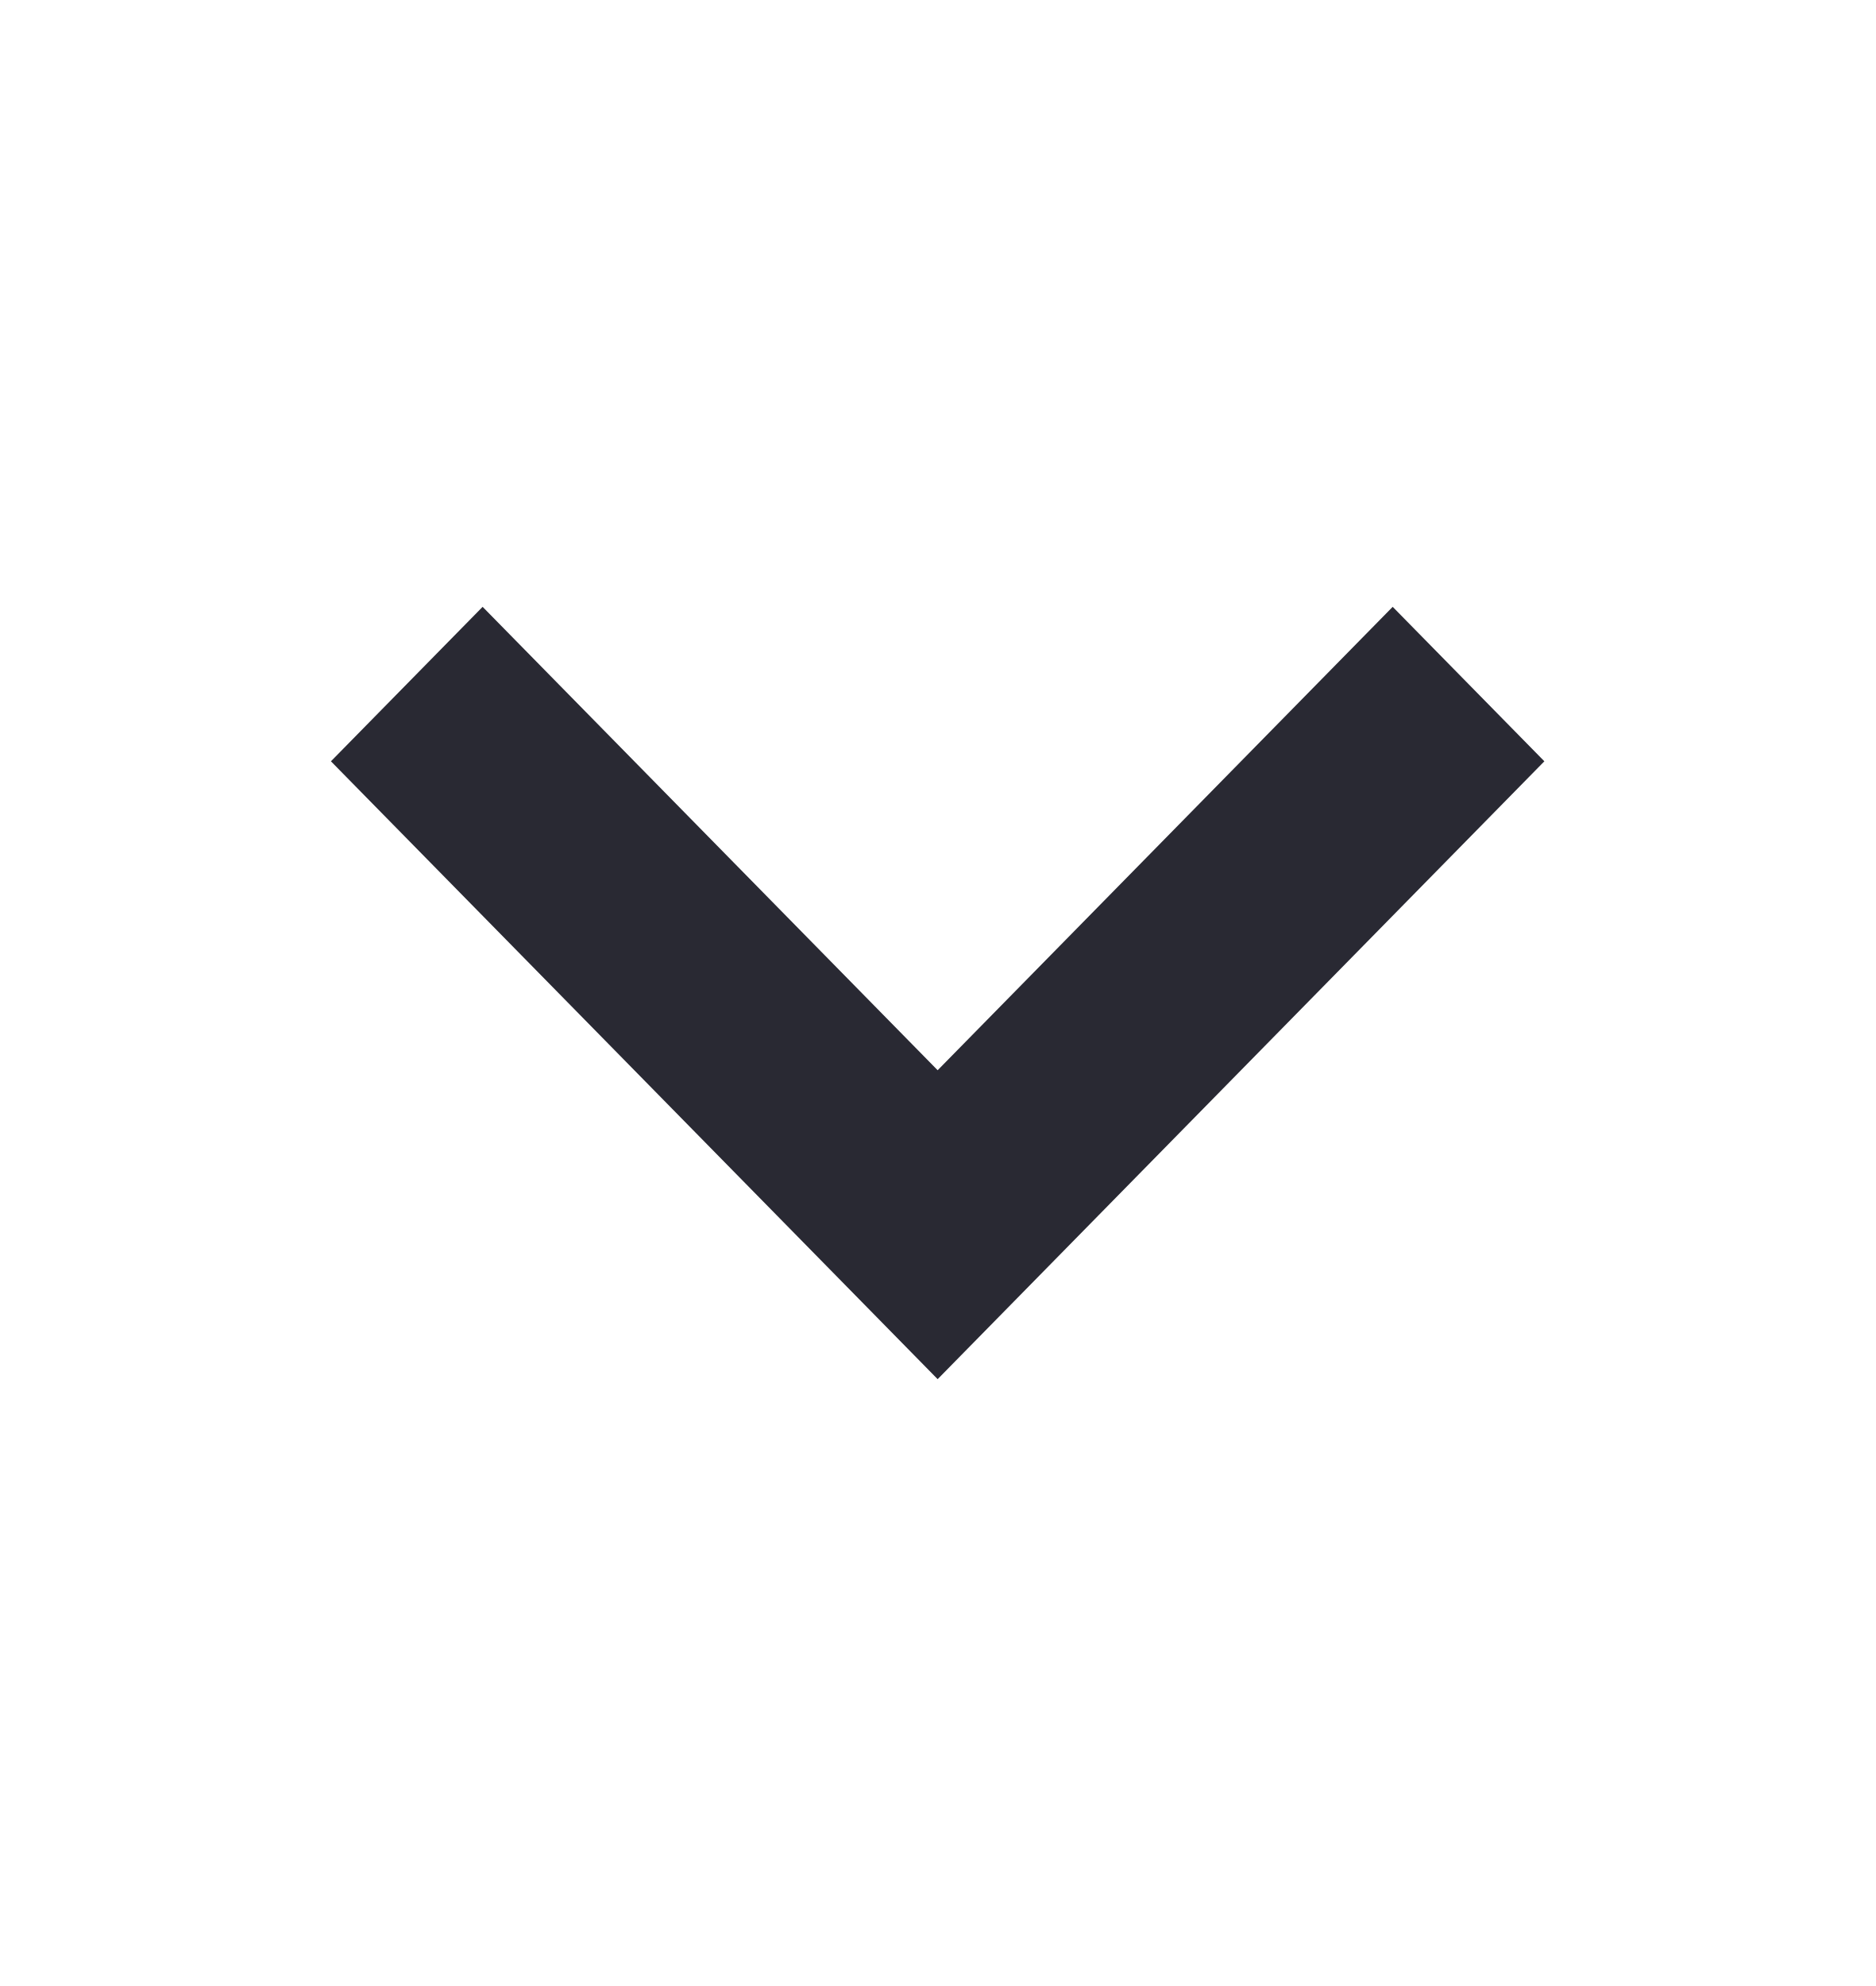
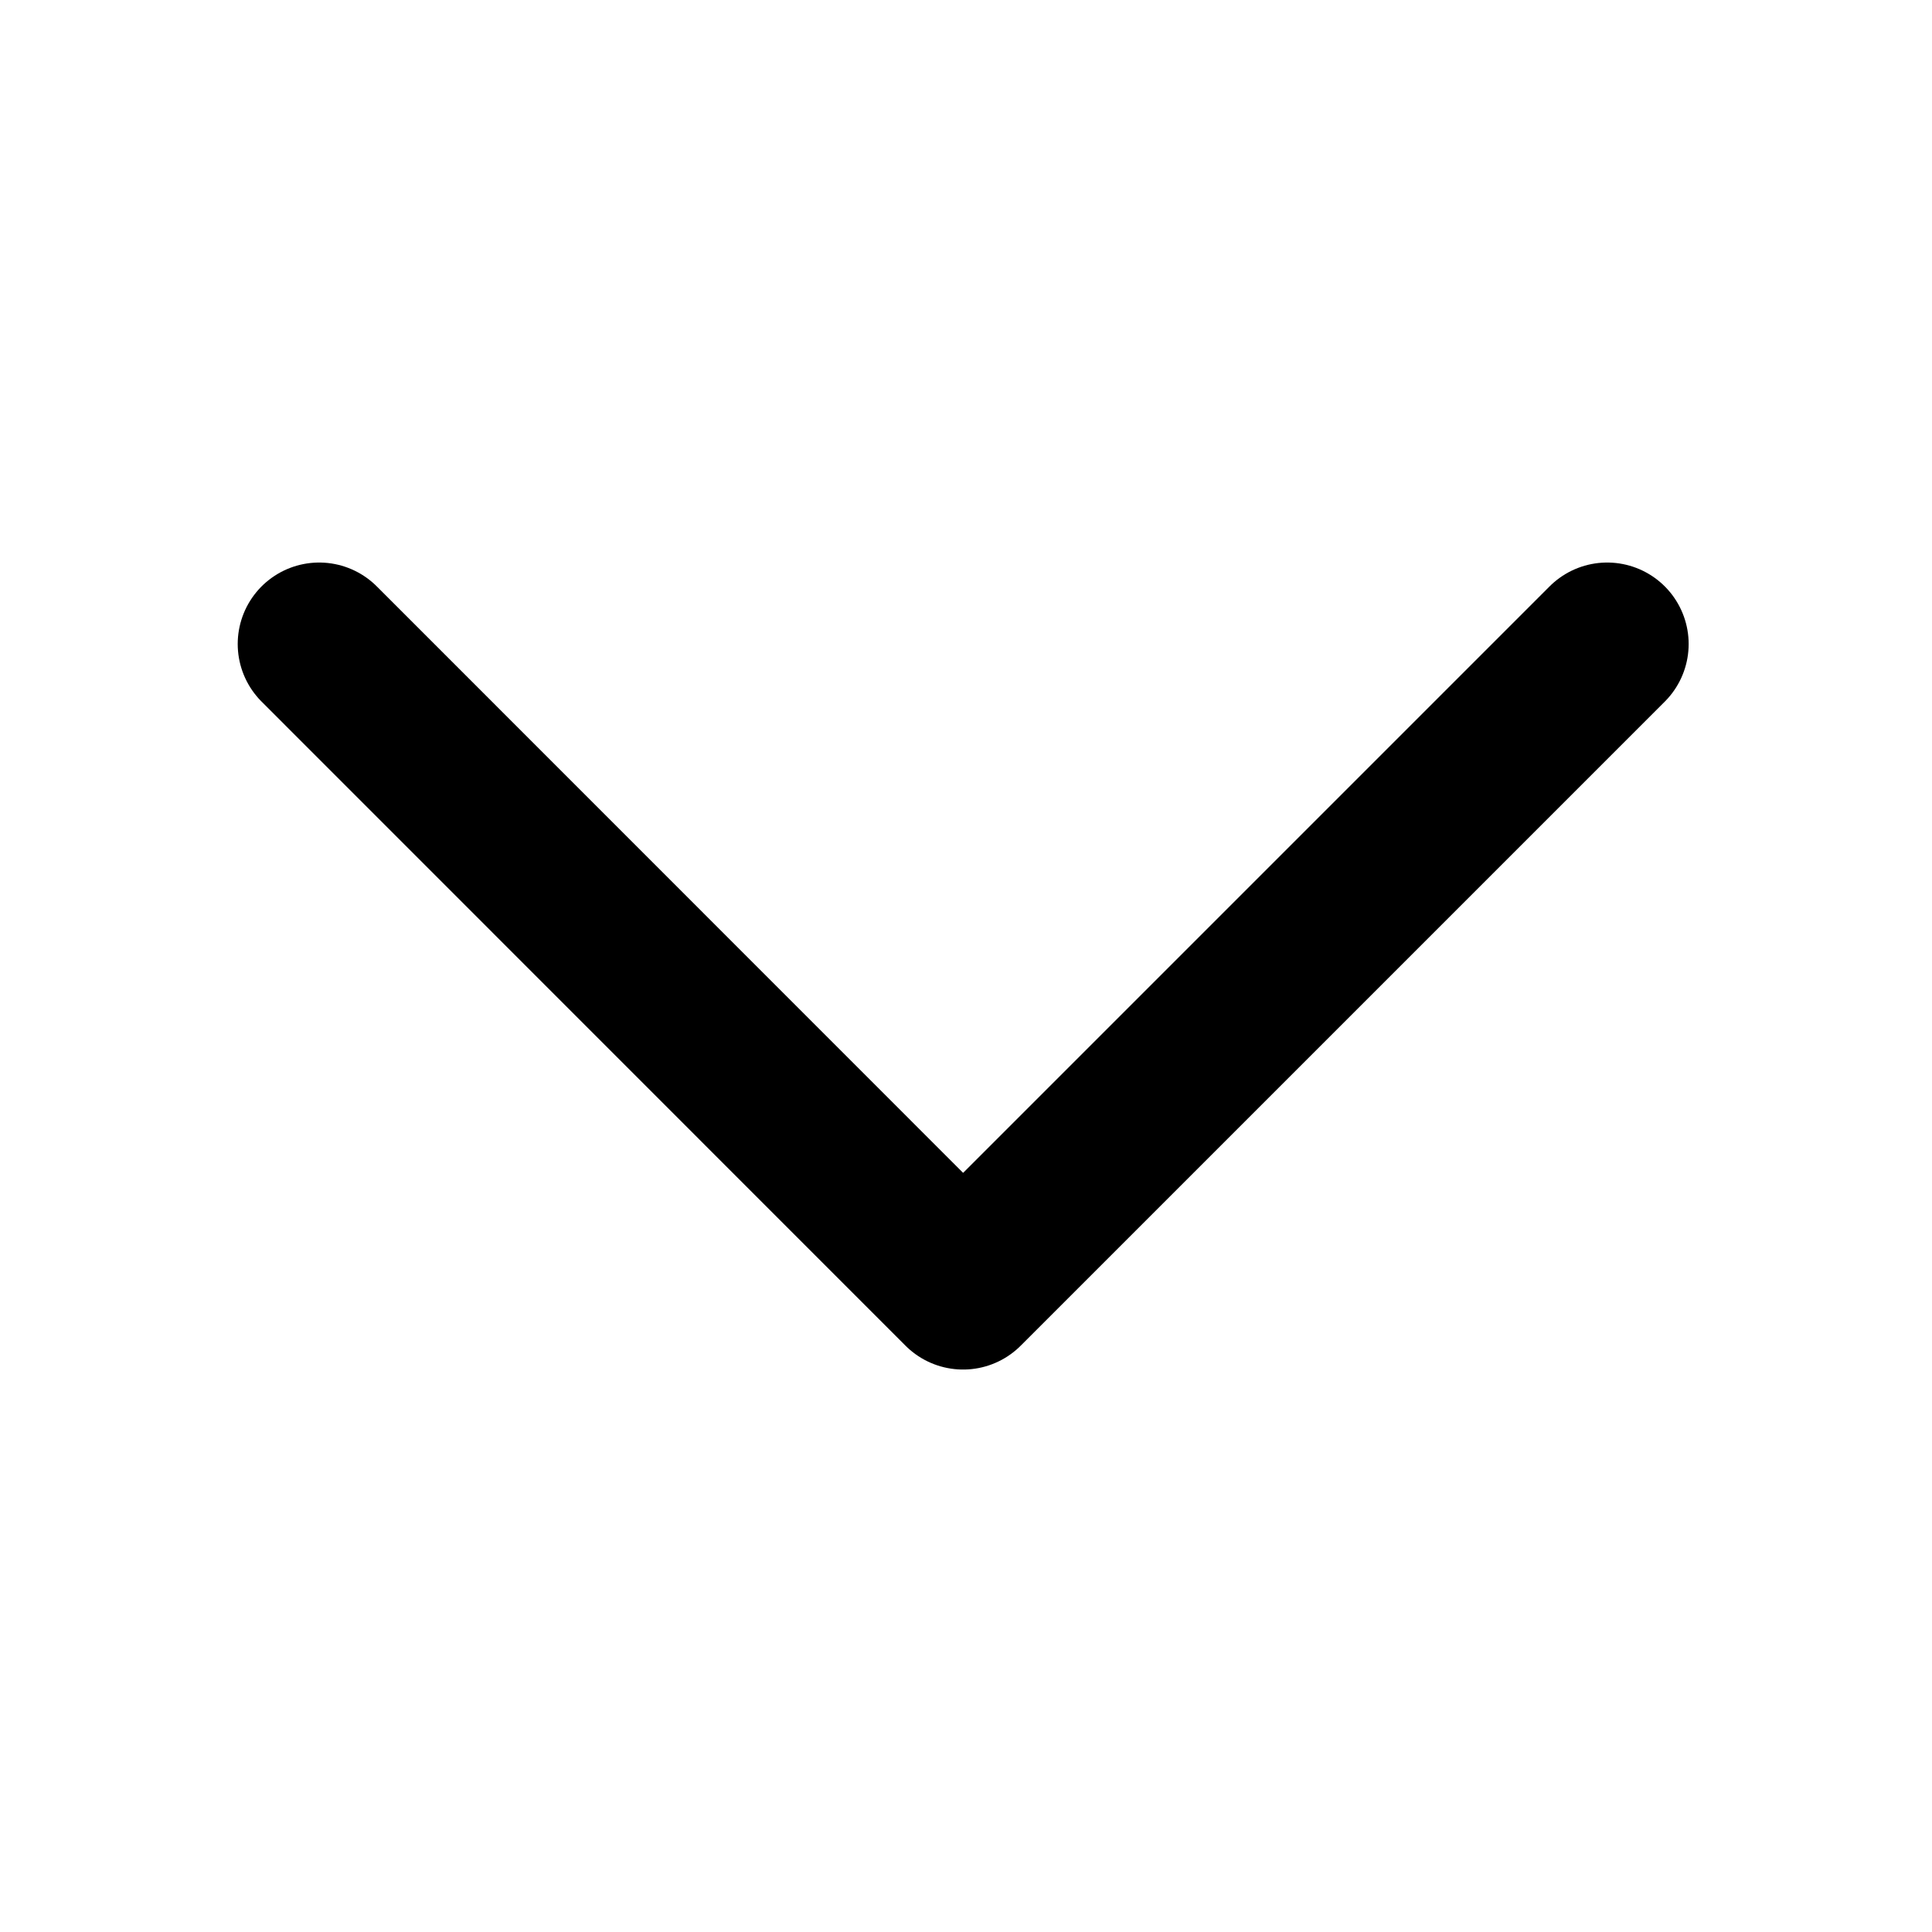
- <svg xmlns="http://www.w3.org/2000/svg" width="current" height="current" viewBox="0 0 17 18" fill="none">
-   <path fill-rule="evenodd" clip-rule="evenodd" d="M3 6.9L4.375 5.5L8.5 9.7L12.625 5.5L14 6.9L8.5 12.5L3 6.9Z" fill="#292933" />
+ <svg xmlns="http://www.w3.org/2000/svg" width="24" height="24" viewBox="0 0 24 24" fill="none">
+   <path d="M3.965 8L11.964 16.001L19.965 8" stroke="currentColor" stroke-width="2.024" stroke-linecap="round" stroke-linejoin="round" />
</svg>
